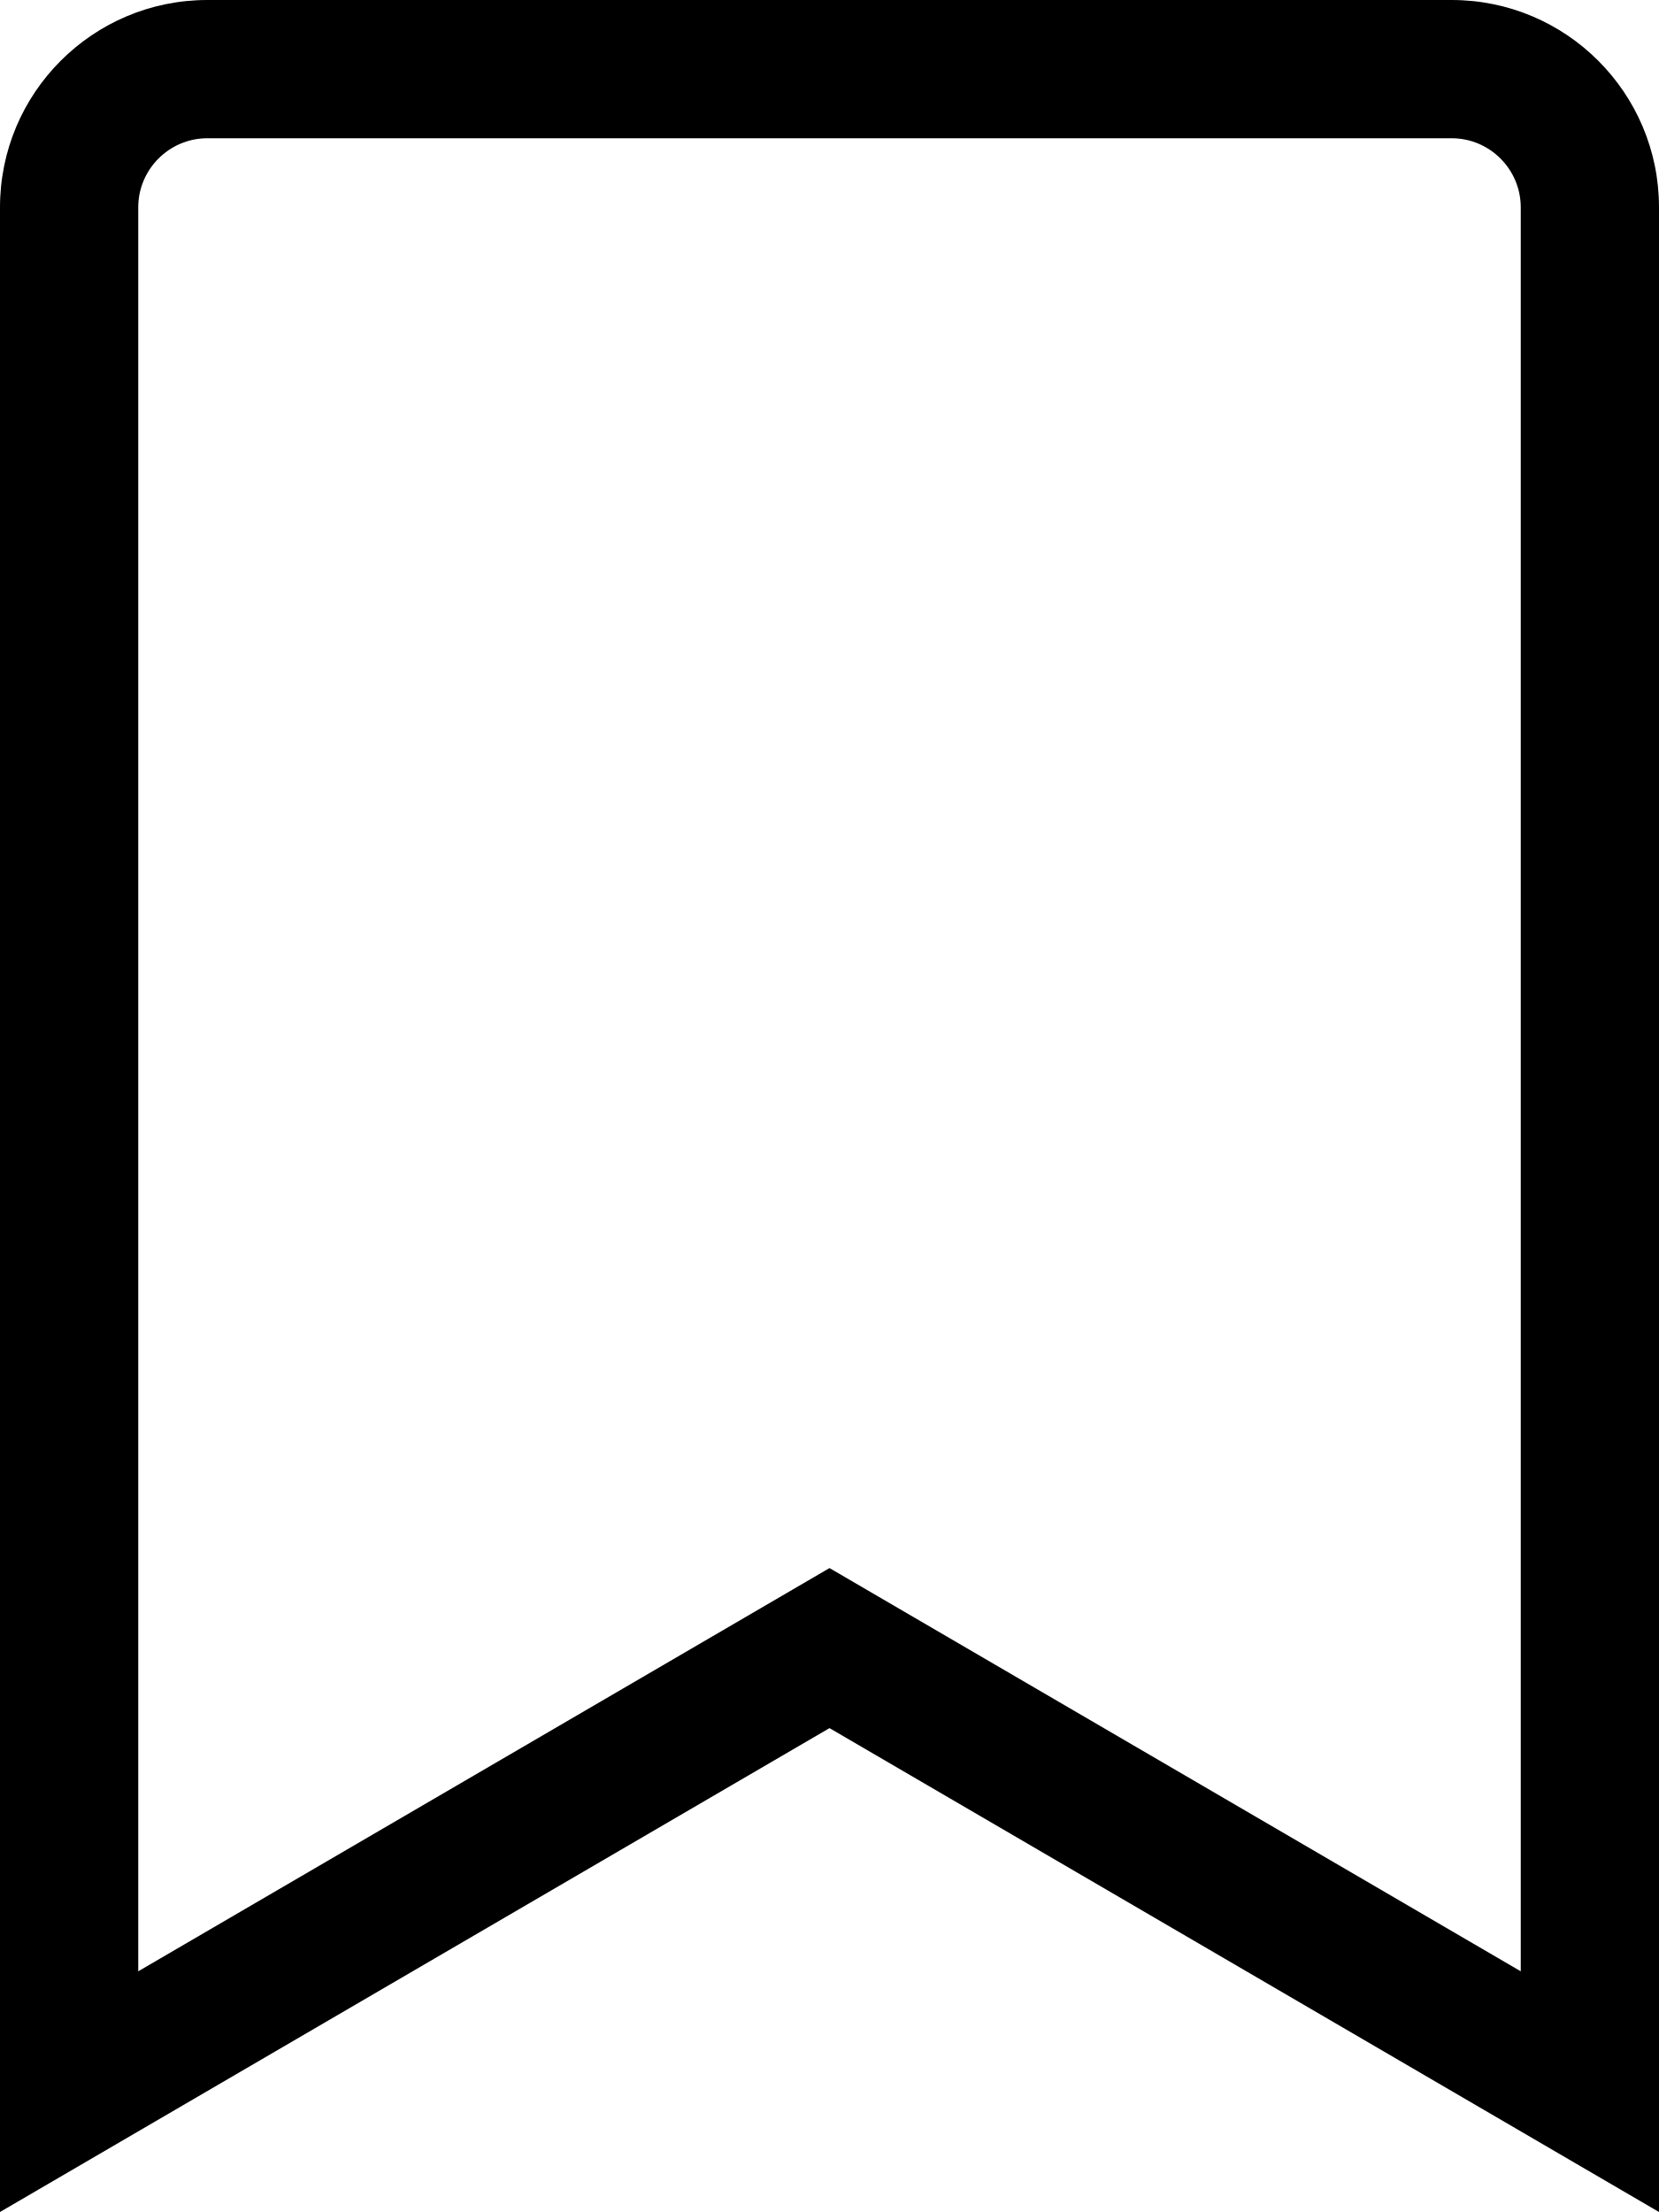
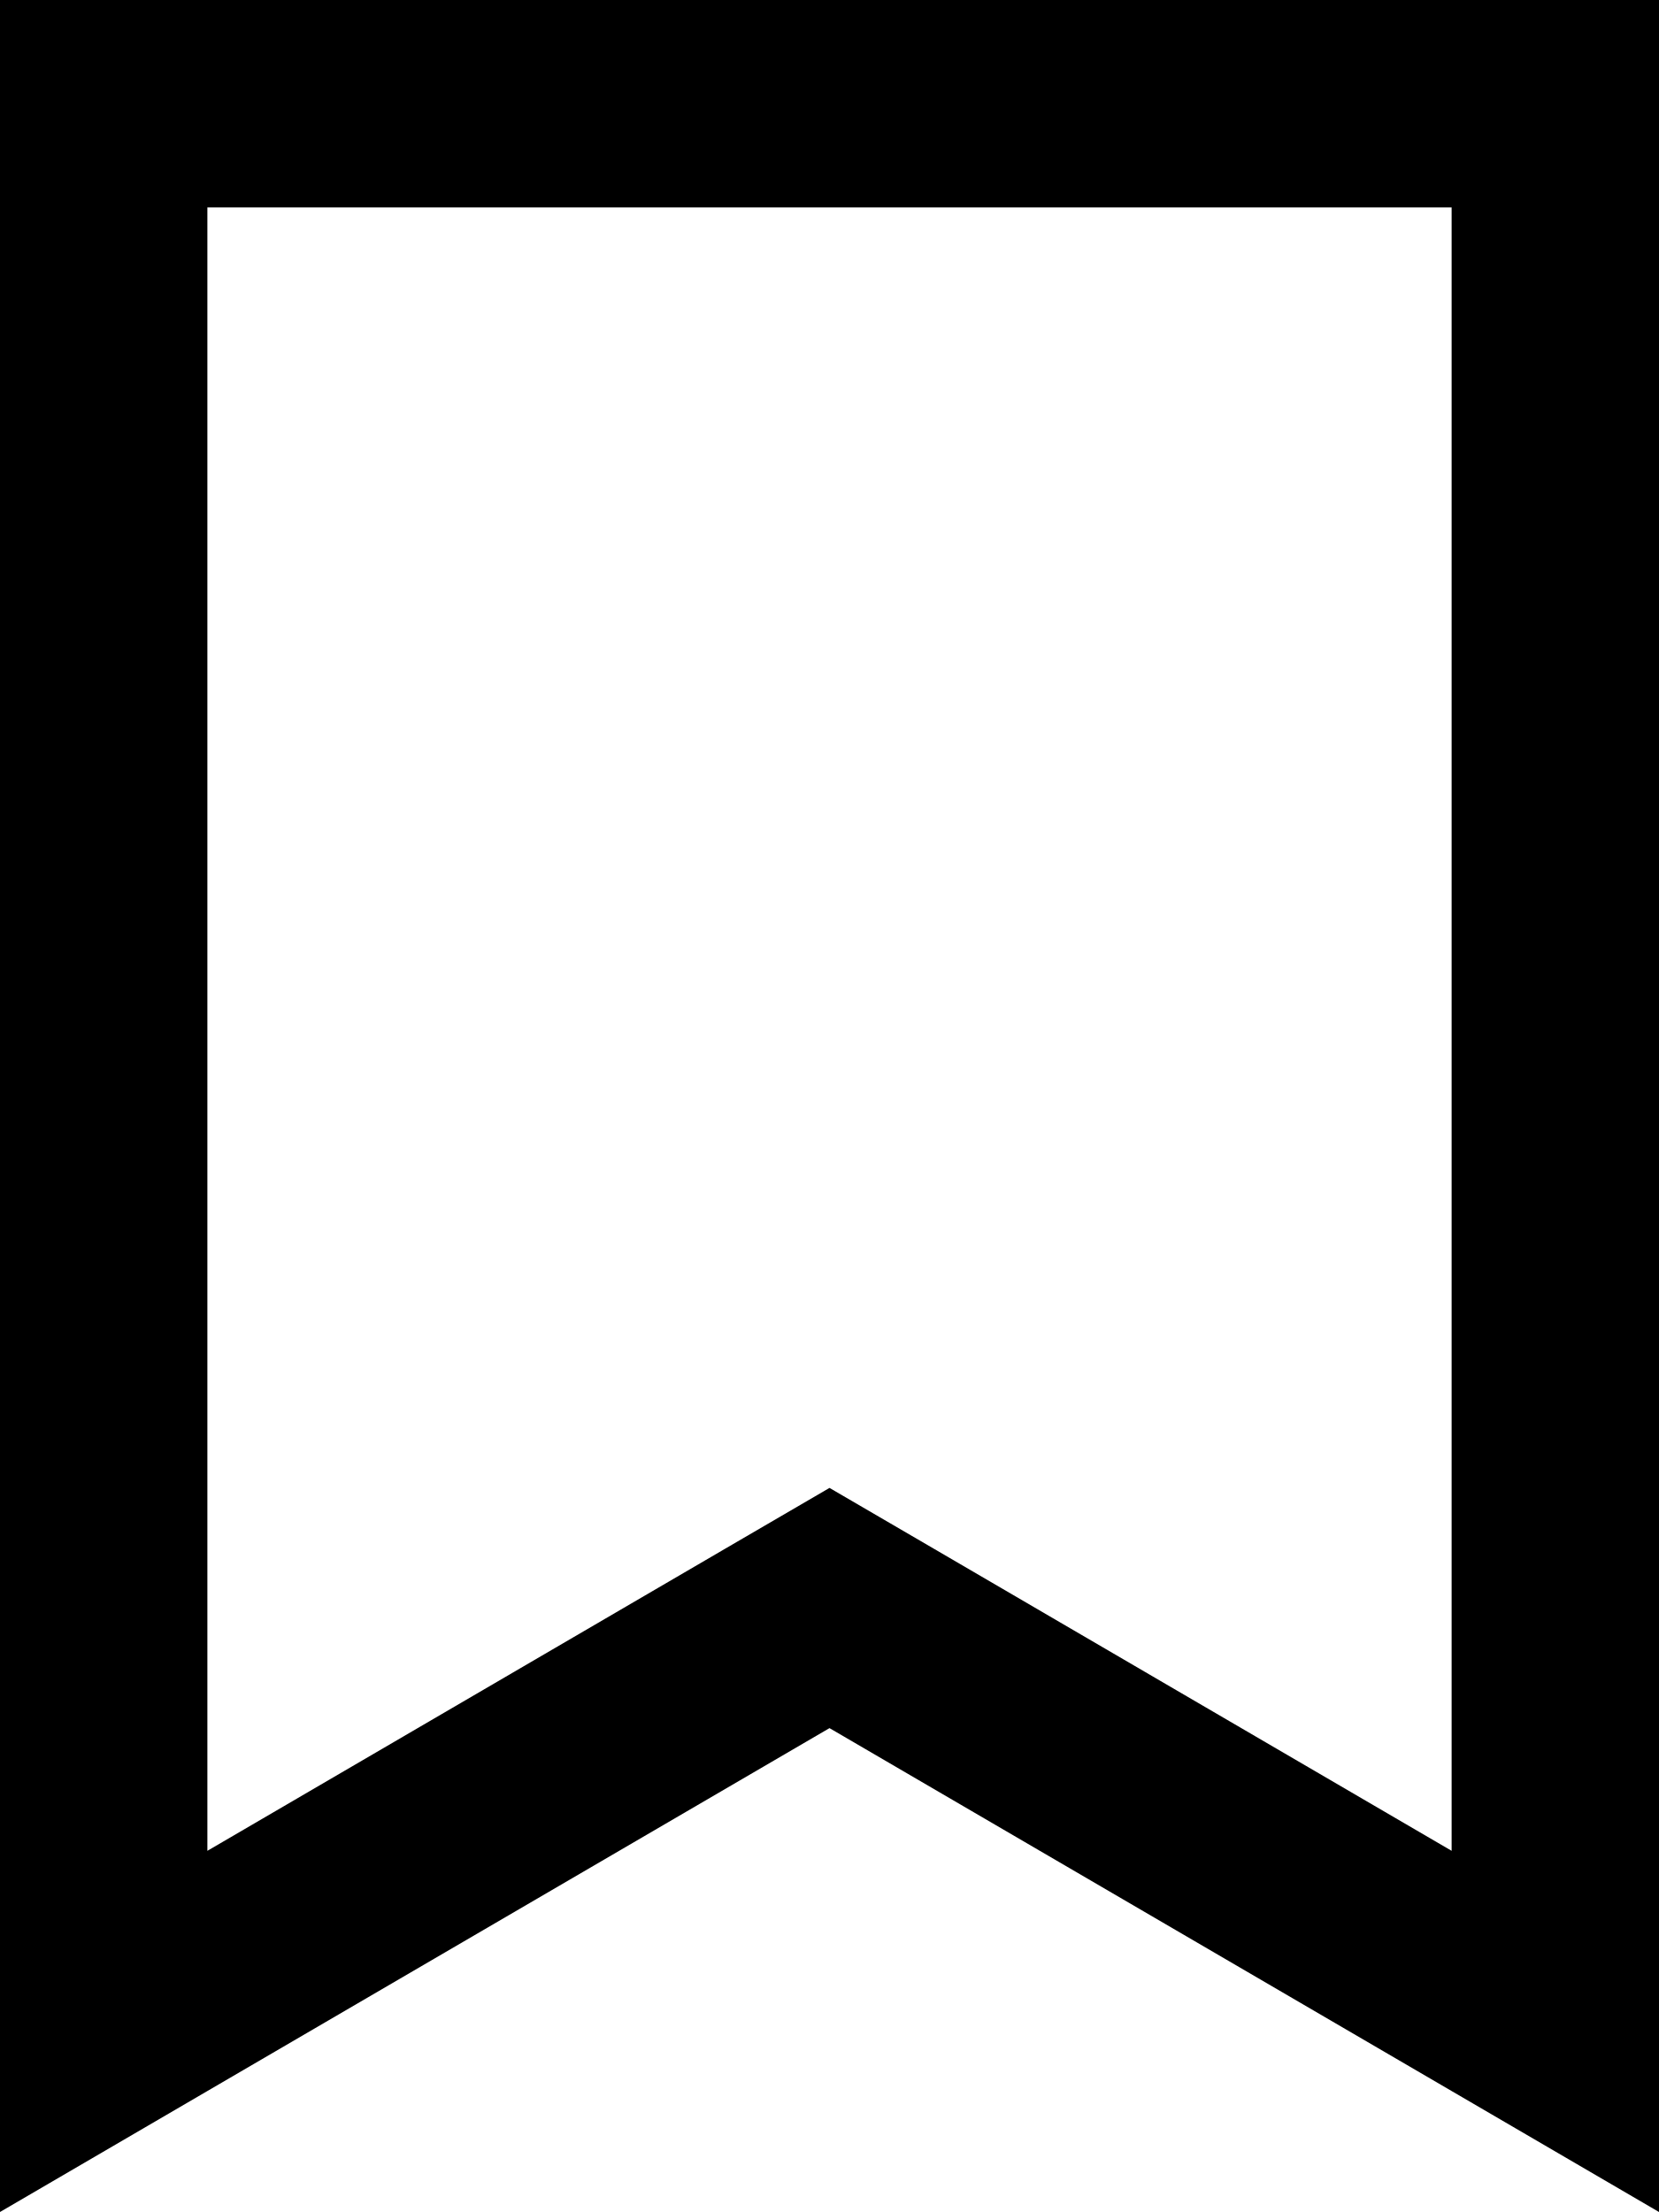
- <svg xmlns="http://www.w3.org/2000/svg" aria-hidden="true" focusable="false" data-prefix="fal" data-icon="bookmark" role="img" viewBox="0 0 384 512">
-   <path d="M336 0H48C21.49 0 0 21.49 0 48v464l192-112 192 112V48c0-26.51-21.49-48-48-48zm16 456.287l-160-93.333-160 93.333V48c0-8.822 7.178-16 16-16h288c8.822 0 16 7.178 16 16v408.287z" />
+ <svg xmlns="http://www.w3.org/2000/svg" viewBox="0 0 384 512">
+   <path d="M192 344.4l24.2 14.1L336 428.4 336 48 48 48l0 380.4 119.8-69.9L192 344.4zM48 484L0 512l0-55.6L0 48 0 0 48 0 336 0l48 0 0 48 0 408.4 0 55.6-48-28L192 400 48 484z" />
</svg>
